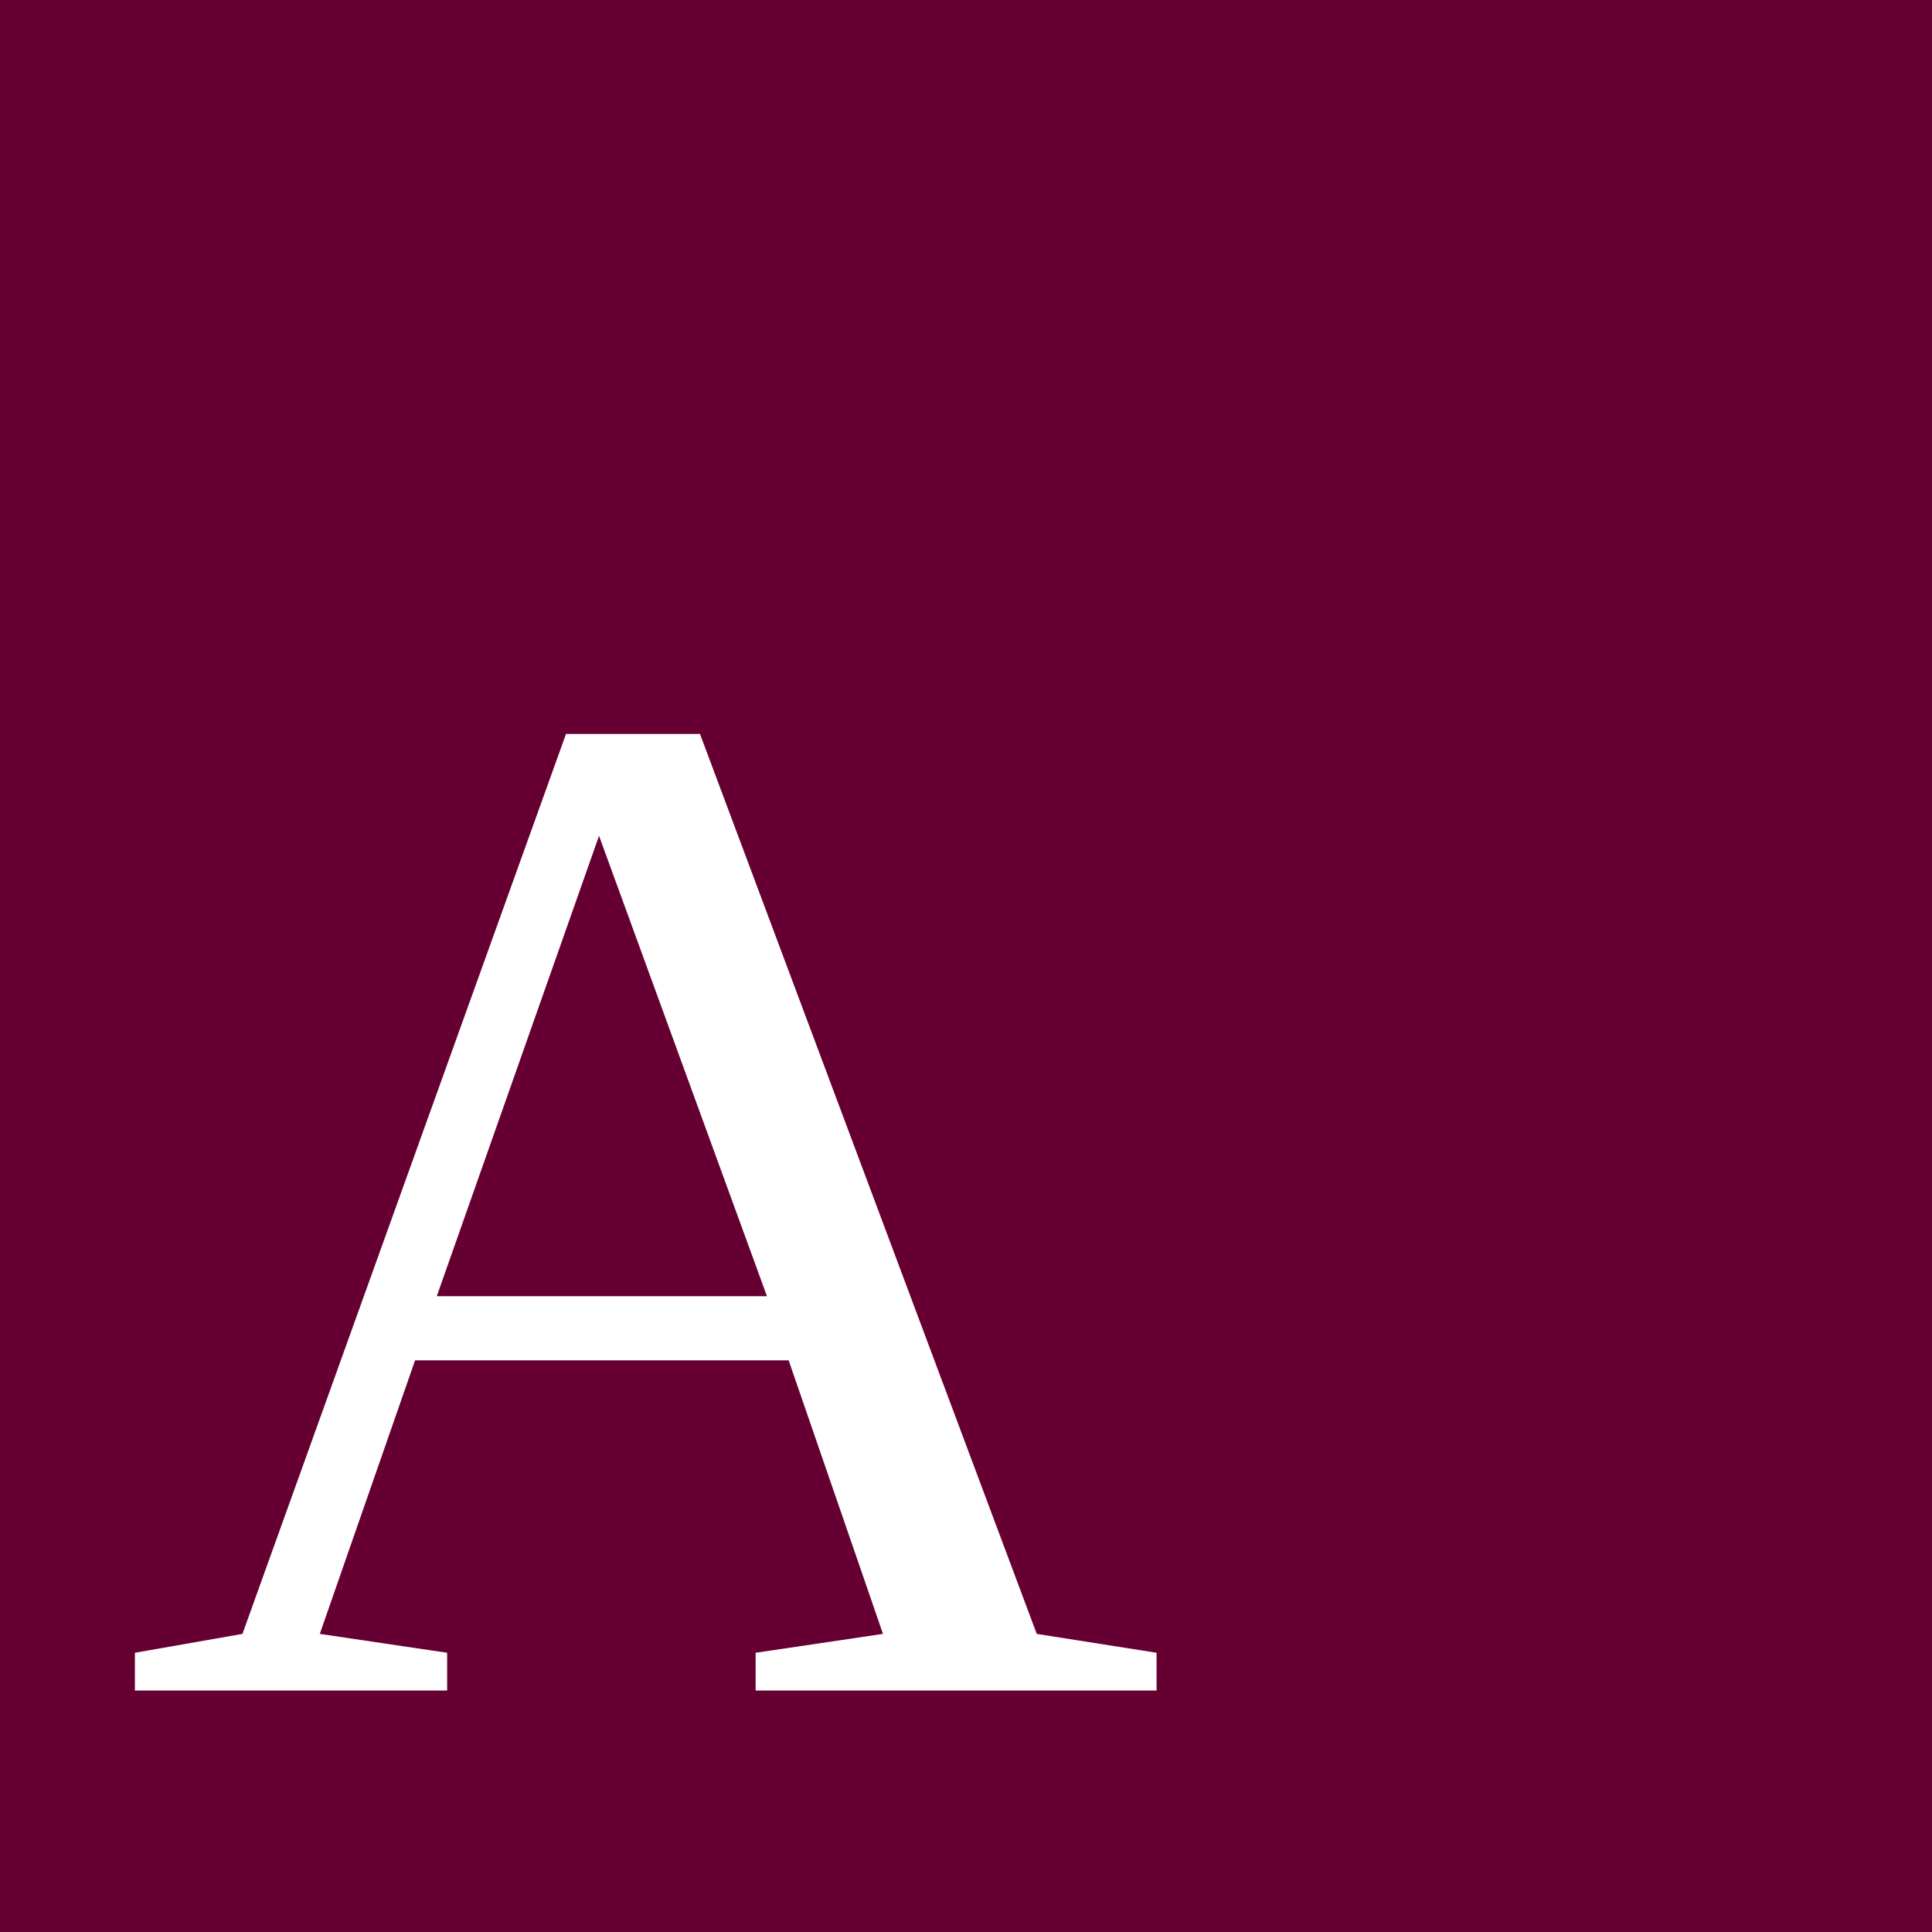
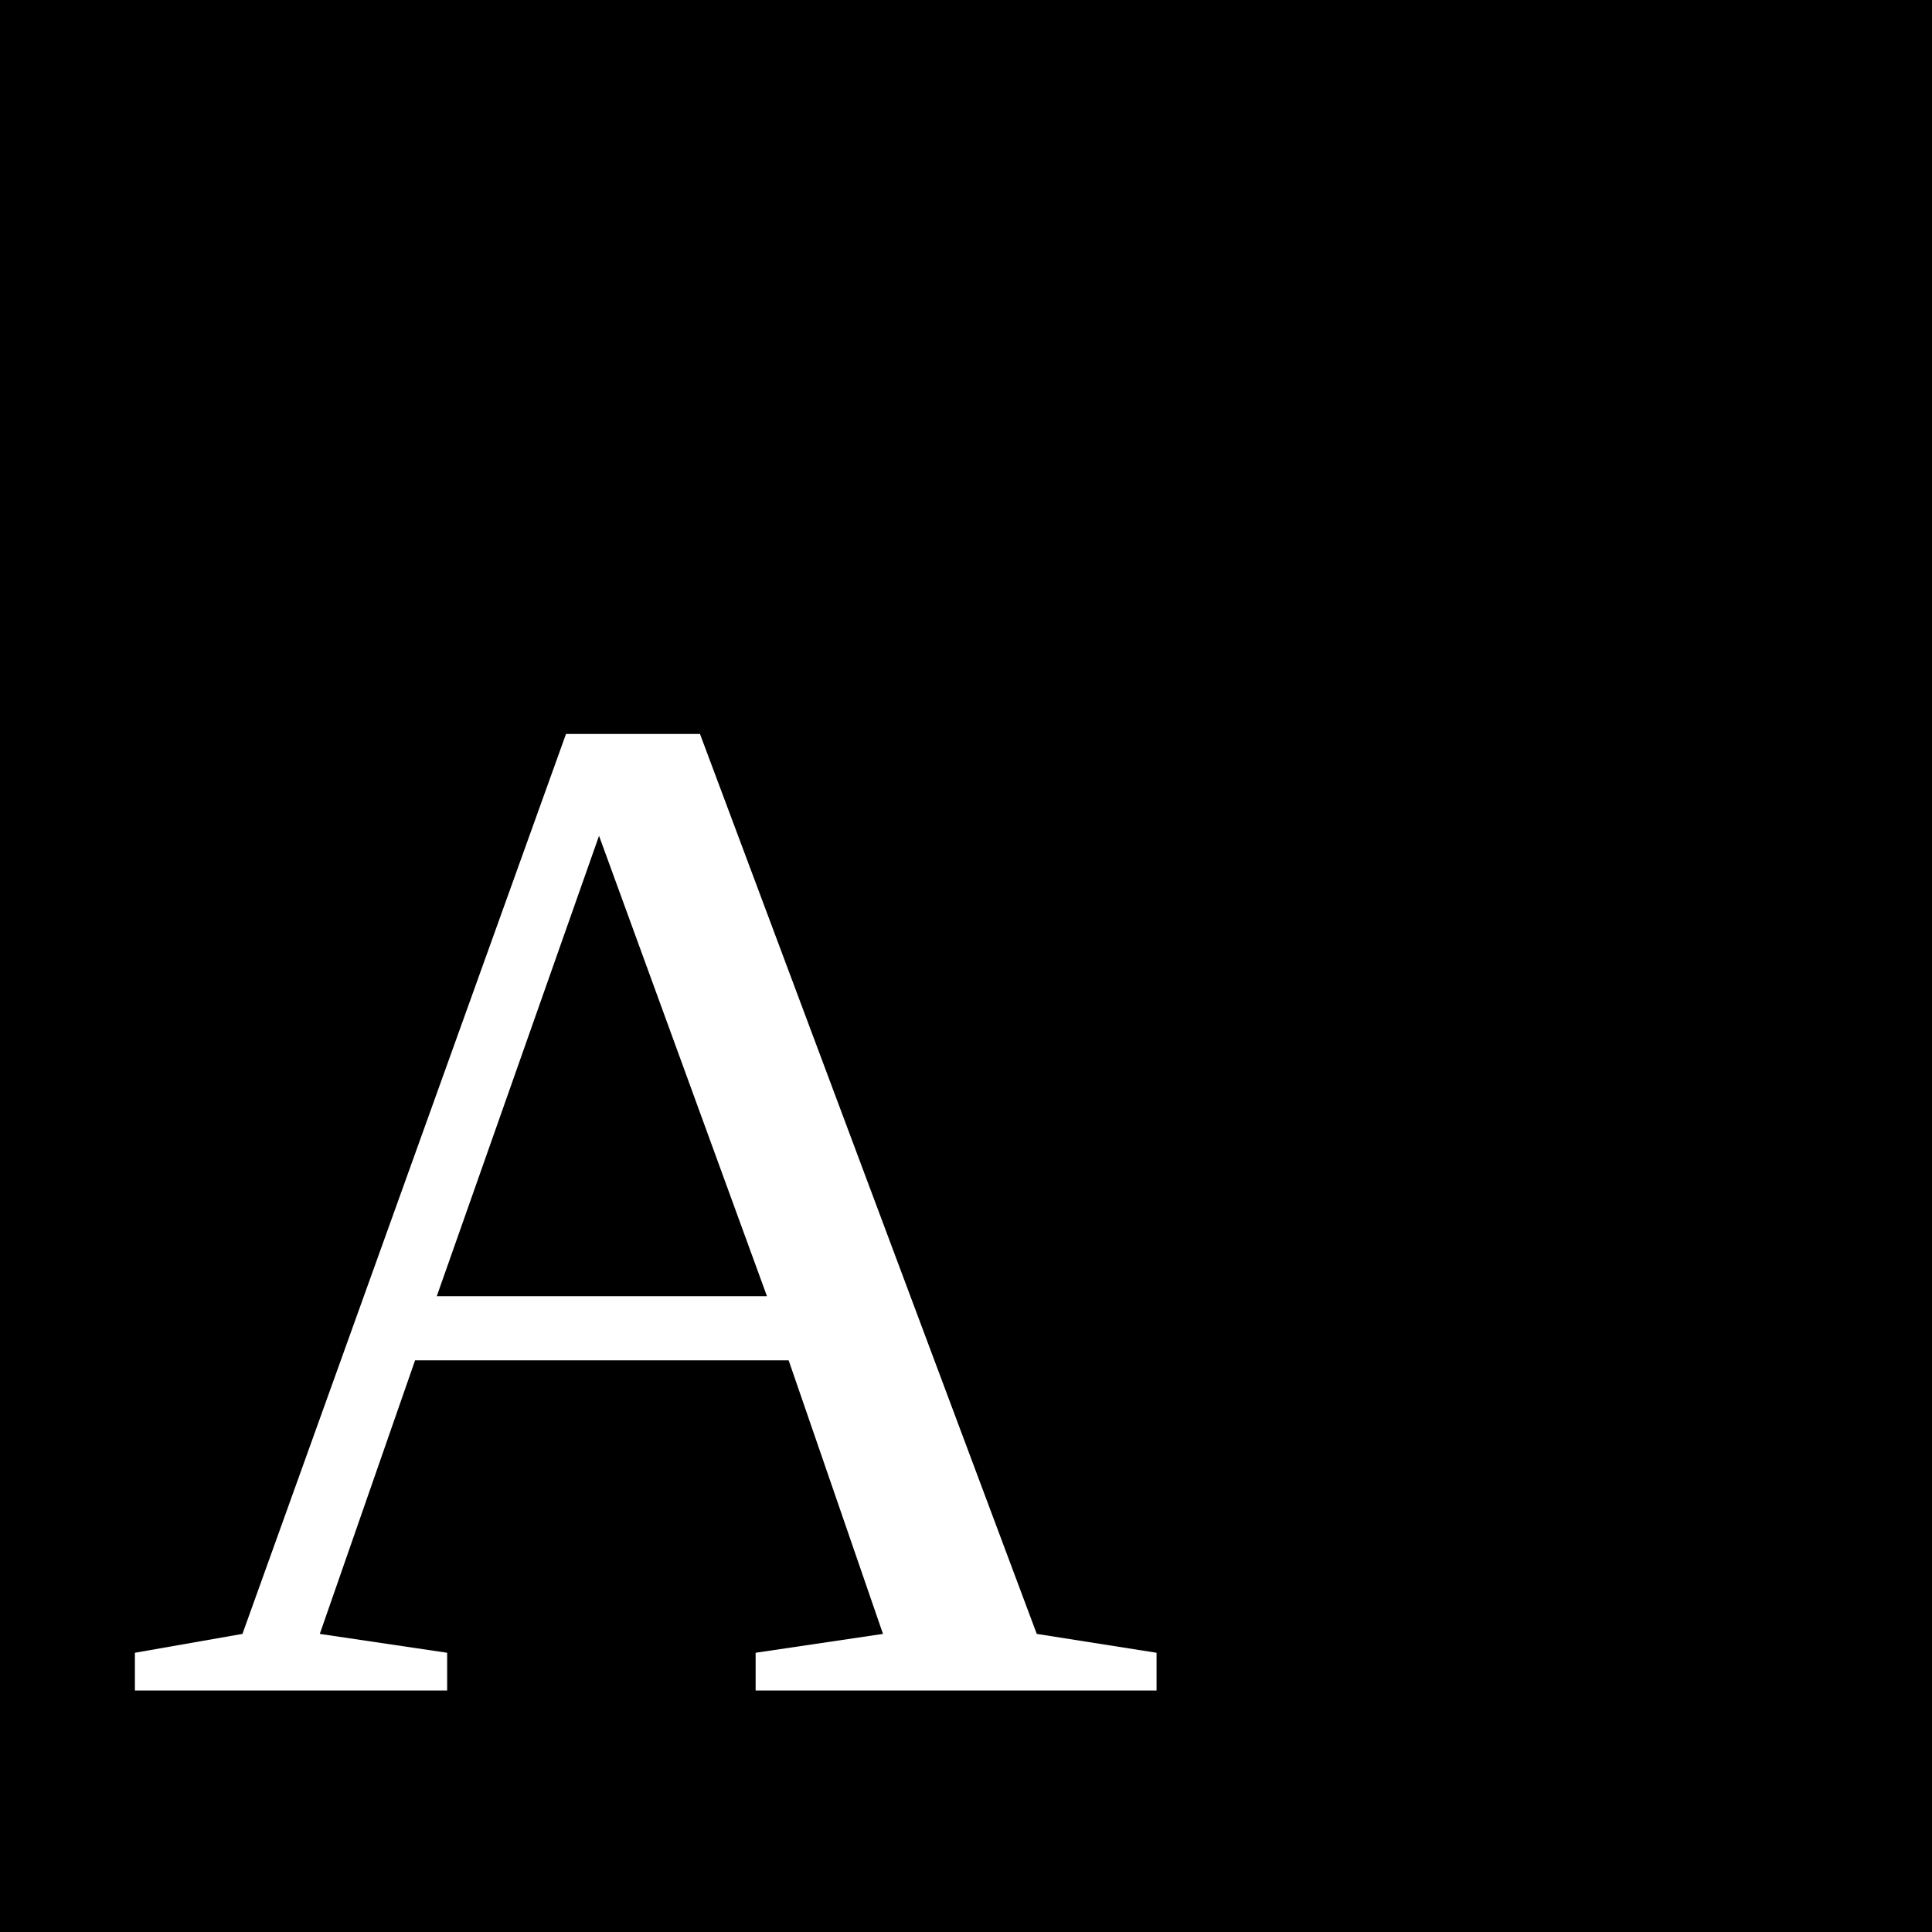
<svg xmlns="http://www.w3.org/2000/svg" width="32" height="32">
-   <rect width="32" height="32" x="0" y="0" fill="#660033" />
+   <rect width="32" height="32" x="0" y="0" fill="{{ backgroundColor }}" />
  <text x="2" y="28" stroke="none" font-size="24" fill="white">A</text>
</svg>
